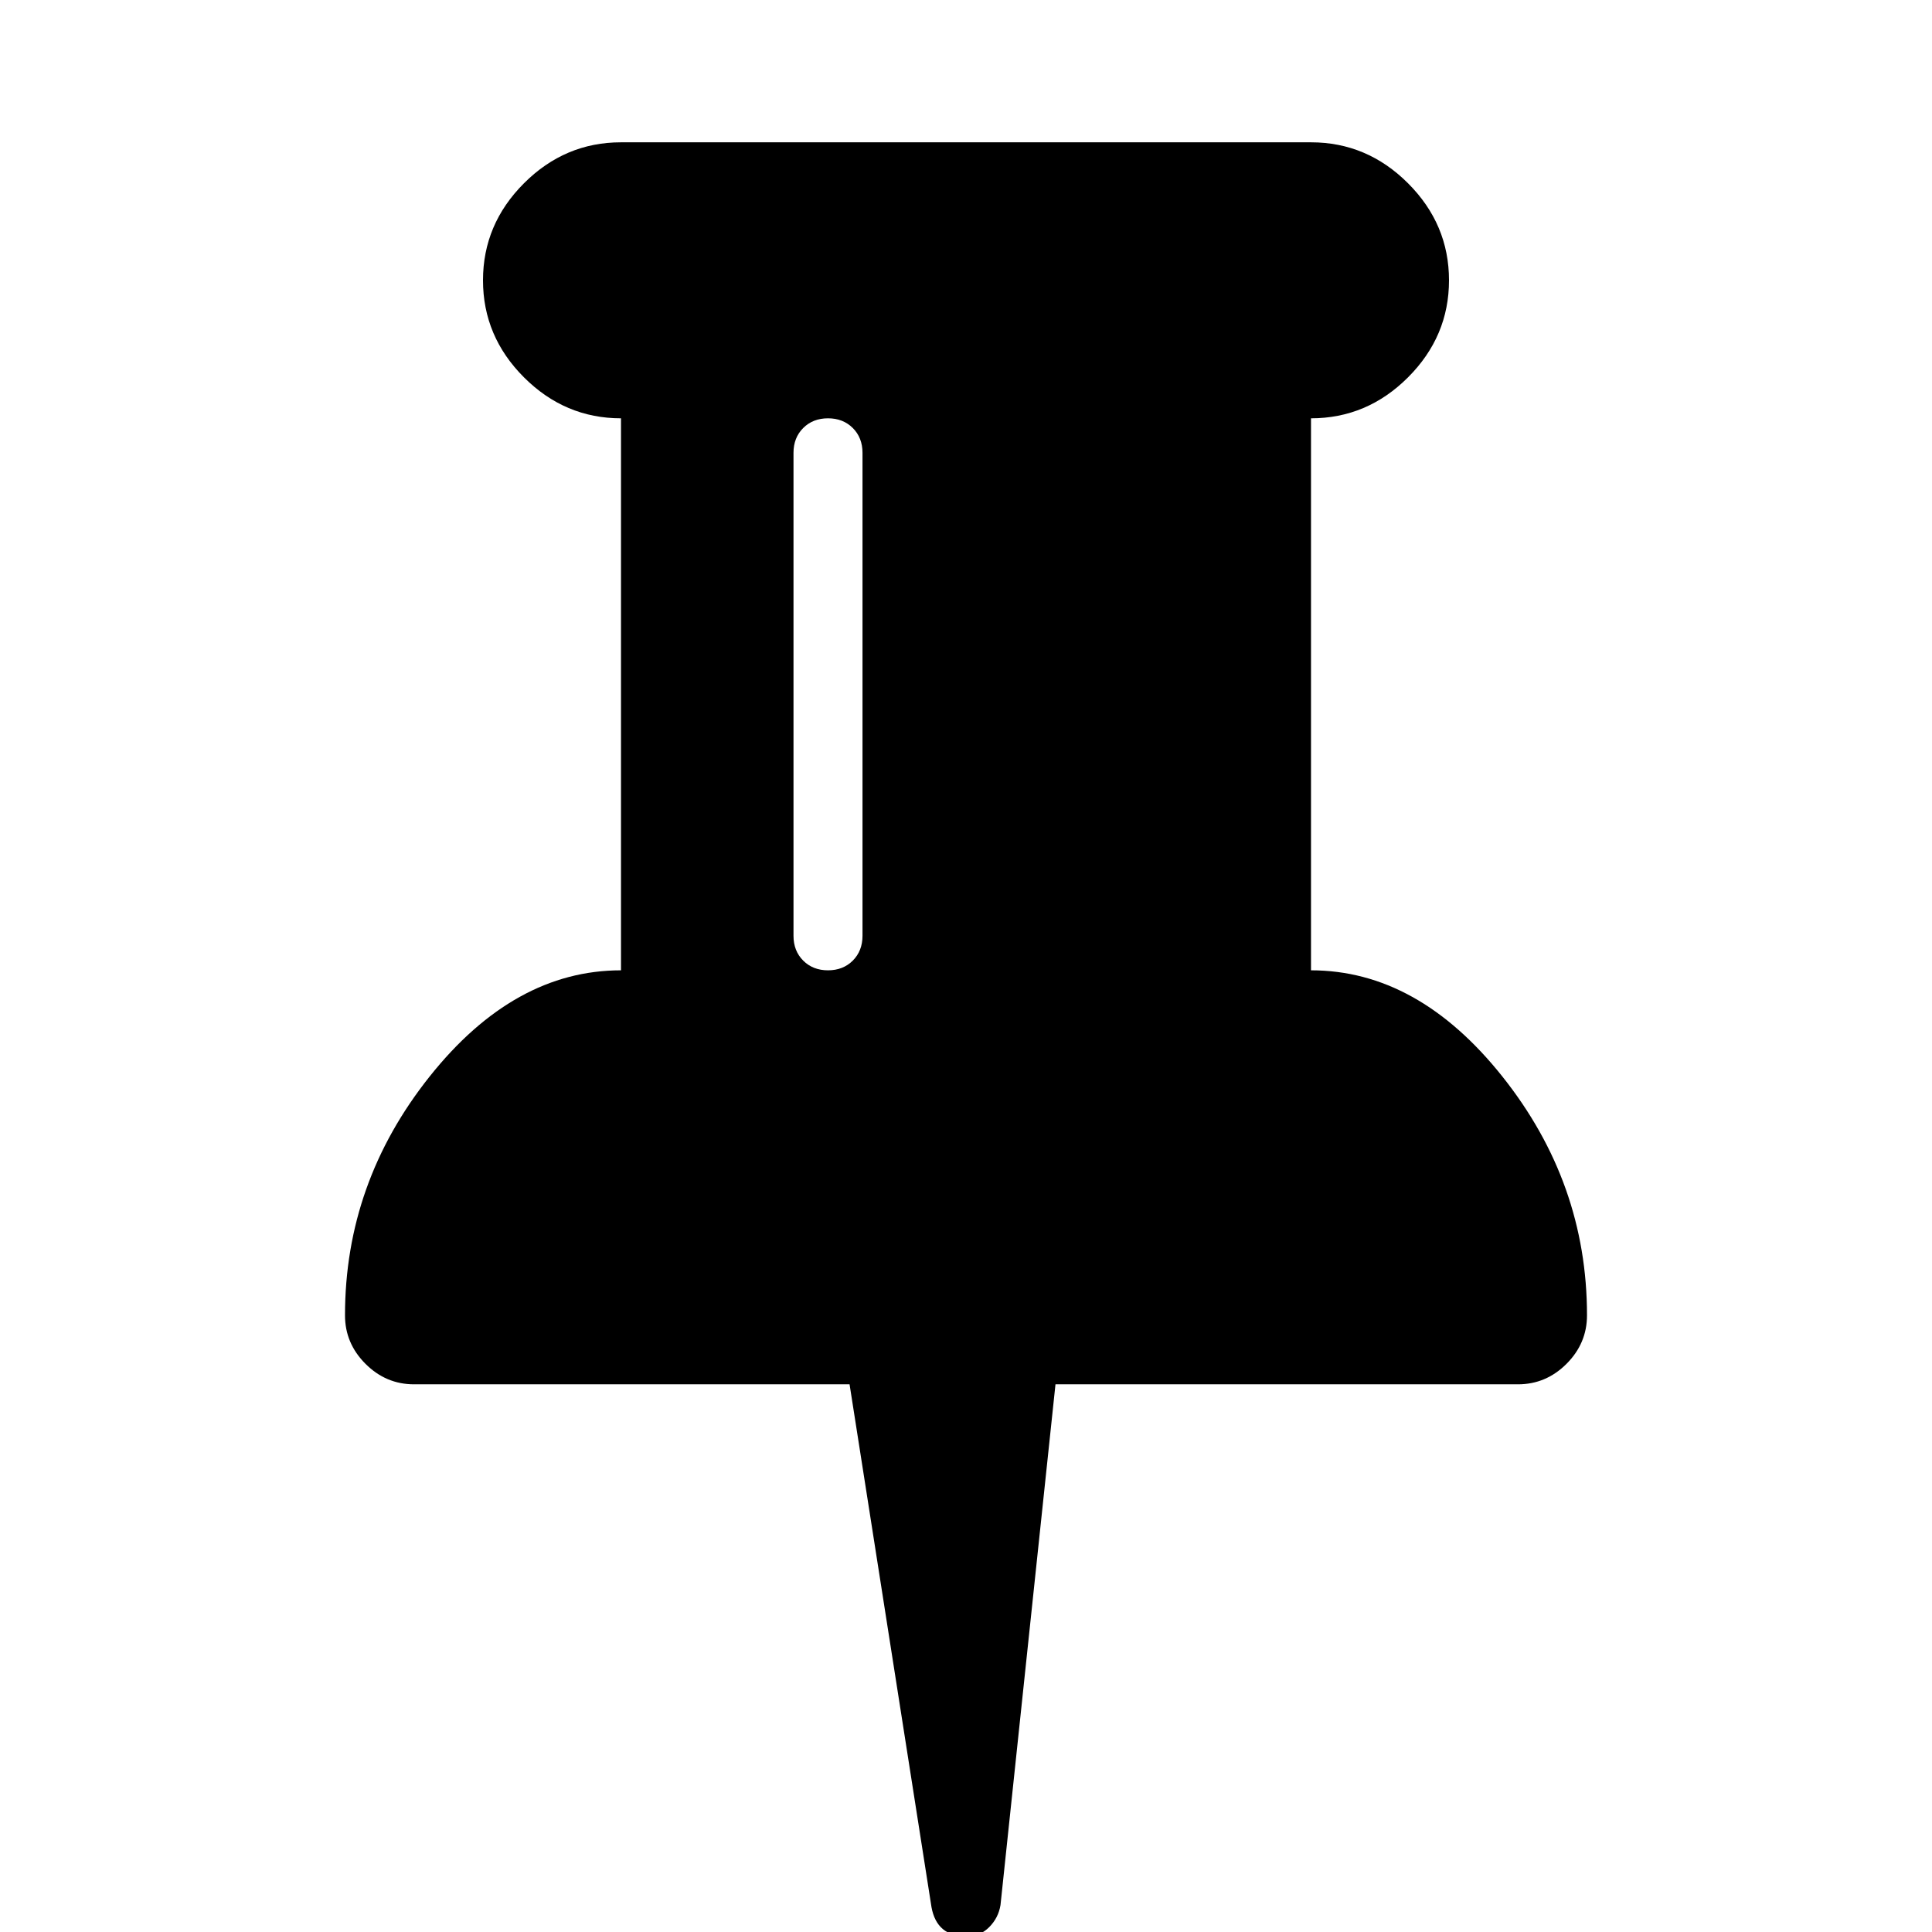
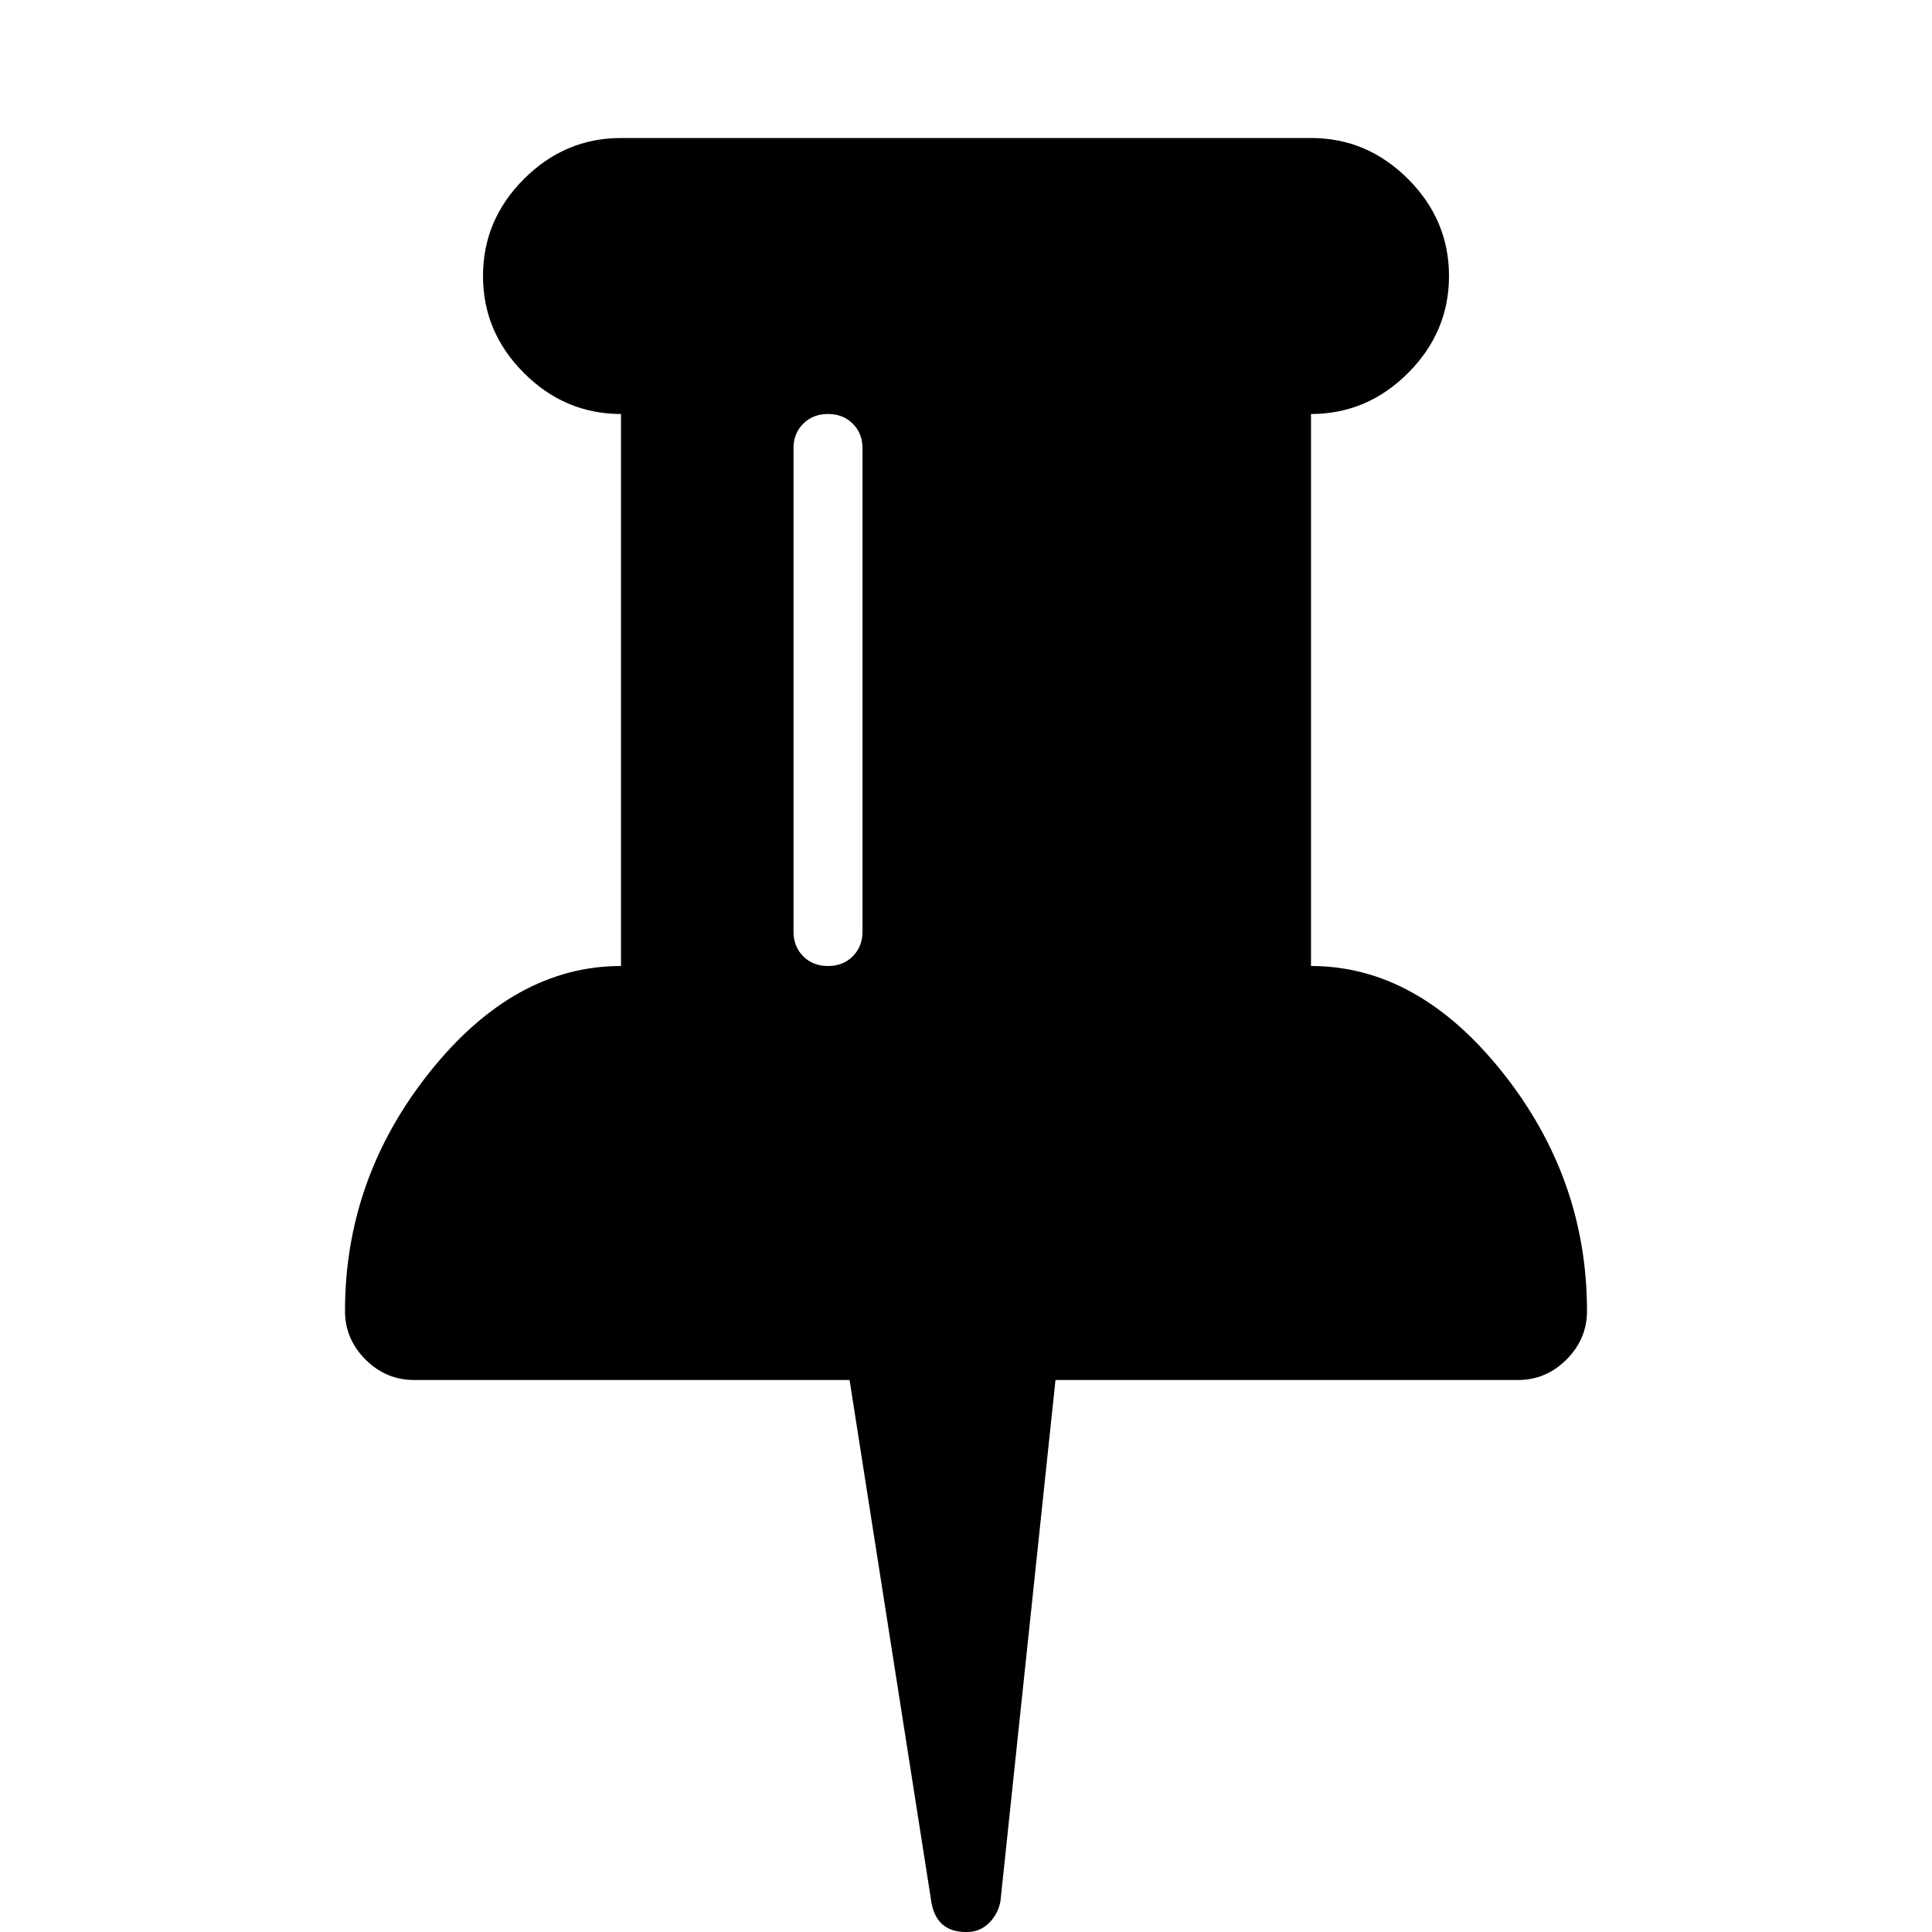
- <svg xmlns="http://www.w3.org/2000/svg" version="1.1" id="Layer_1" x="0px" y="0px" viewBox="0 0 1792 1792" style="enable-background:new 0 0 1792 1792;" xml:space="preserve">
-   <path d="M1393.5,998.5C1341.2,932.8,1282,900,1216,900V731v-11.5V526.9V475v-87c34.7,0,64.7-12.7,90-38s38-55.3,38-90  s-12.7-64.7-38-90s-55.3-38-90-38H576c-34.7,0-64.7,12.7-90,38s-38,55.3-38,90s12.7,64.7,38,90s55.3,38,90,38v512  c-66,0-125.2,32.8-177.5,98.5S320,1138,320,1220c0,17.3,6.3,32.3,19,45s27.7,19,45,19h46h28.9h192.6H678h110l76,485  c3.3,18,14,27,32,27h1c8,0,14.8-2.8,20.5-8.5s9.2-12.5,10.5-20.5l51-483h429c17.3,0,32.3-6.3,45-19s19-27.7,19-45  C1472,1138,1445.8,1064.2,1393.5,998.5z M736,420c0-9.3,3-17,9-23s13.7-9,23-9s17,3,23,9s9,13.7,9,23v448c0,9.3-3,17-9,23  s-13.7,9-23,9s-17-3-23-9s-9-13.7-9-23V420z" />
+ <svg xmlns="http://www.w3.org/2000/svg" width="1792" height="1792" viewBox="0 0 1792 1792">
+   <path d="M800 864v-448q0-14-9-23t-23-9-23 9-9 23v448q0 14 9 23t23 9 23-9 9-23zm672 352q0 26-19 45t-45 19h-429l-51 483q-2 12-10.5 20.5t-20.5 8.5h-1q-27 0-32-27l-76-485h-404q-26 0-45-19t-19-45q0-123 78.5-221.5t177.5-98.5v-512q-52 0-90-38t-38-90 38-90 90-38h640q52 0 90 38t38 90-38 90-90 38v512q99 0 177.5 98.5t78.5 221.5z" />
</svg>
